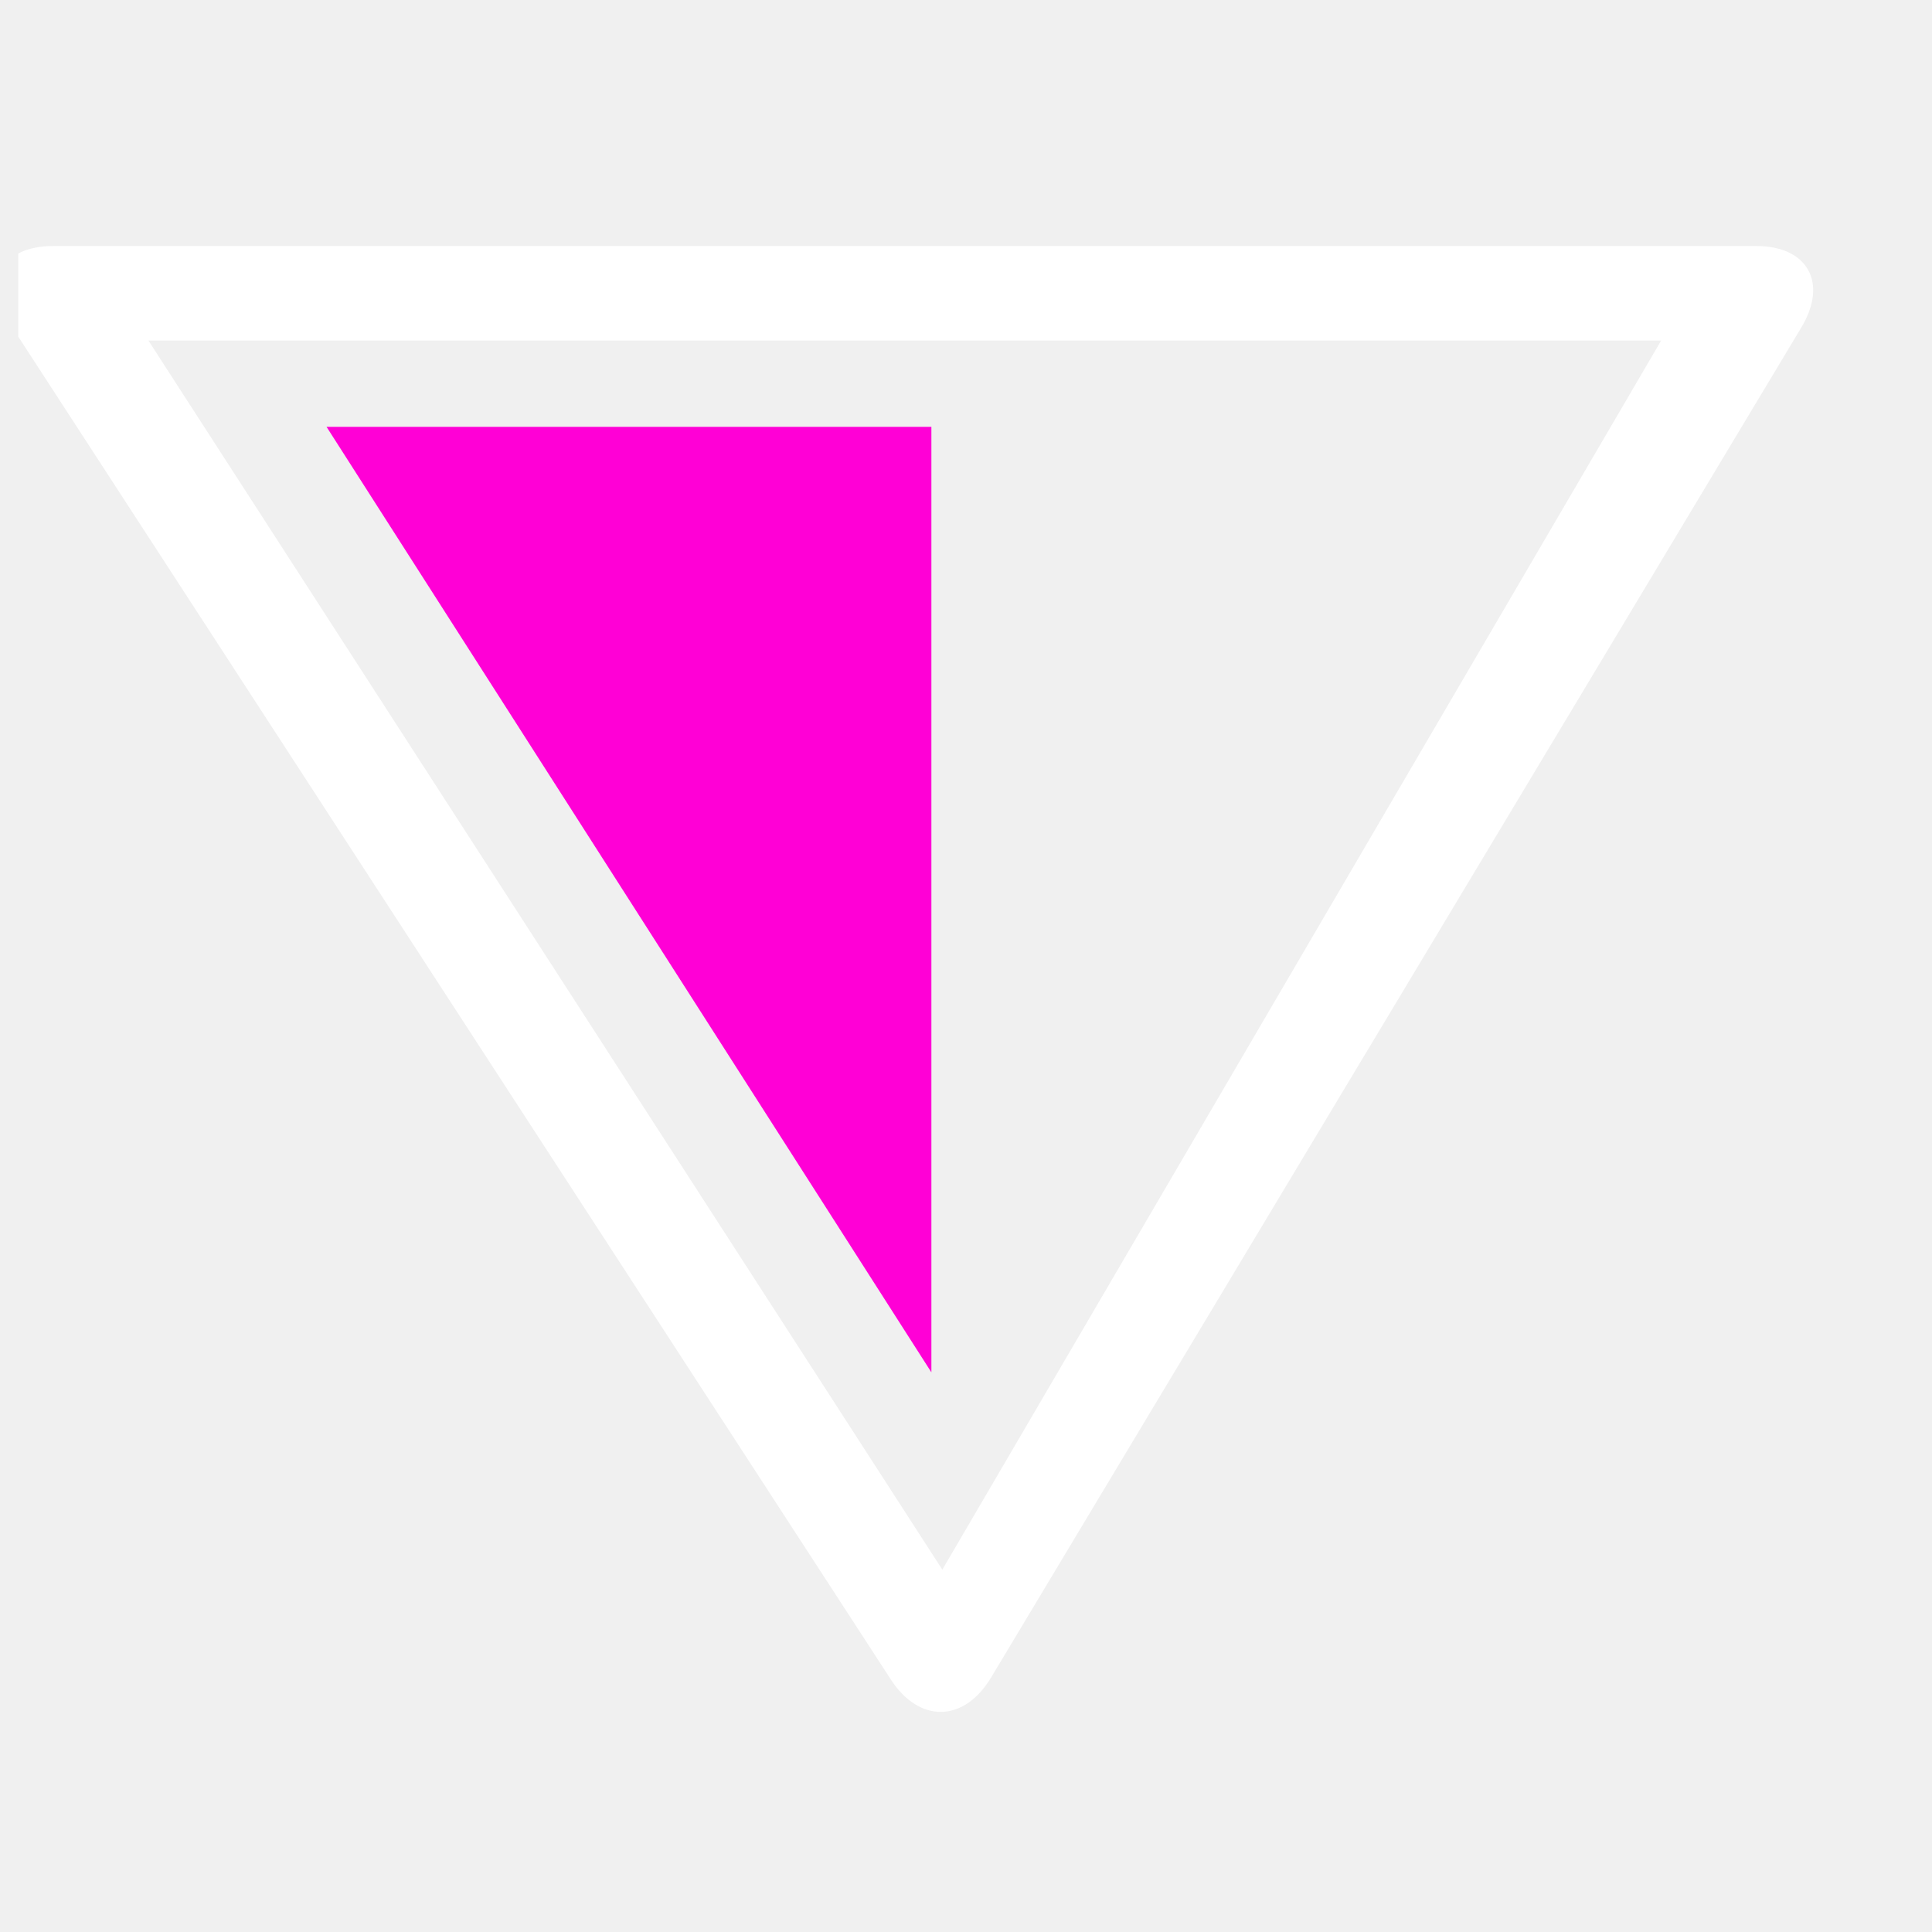
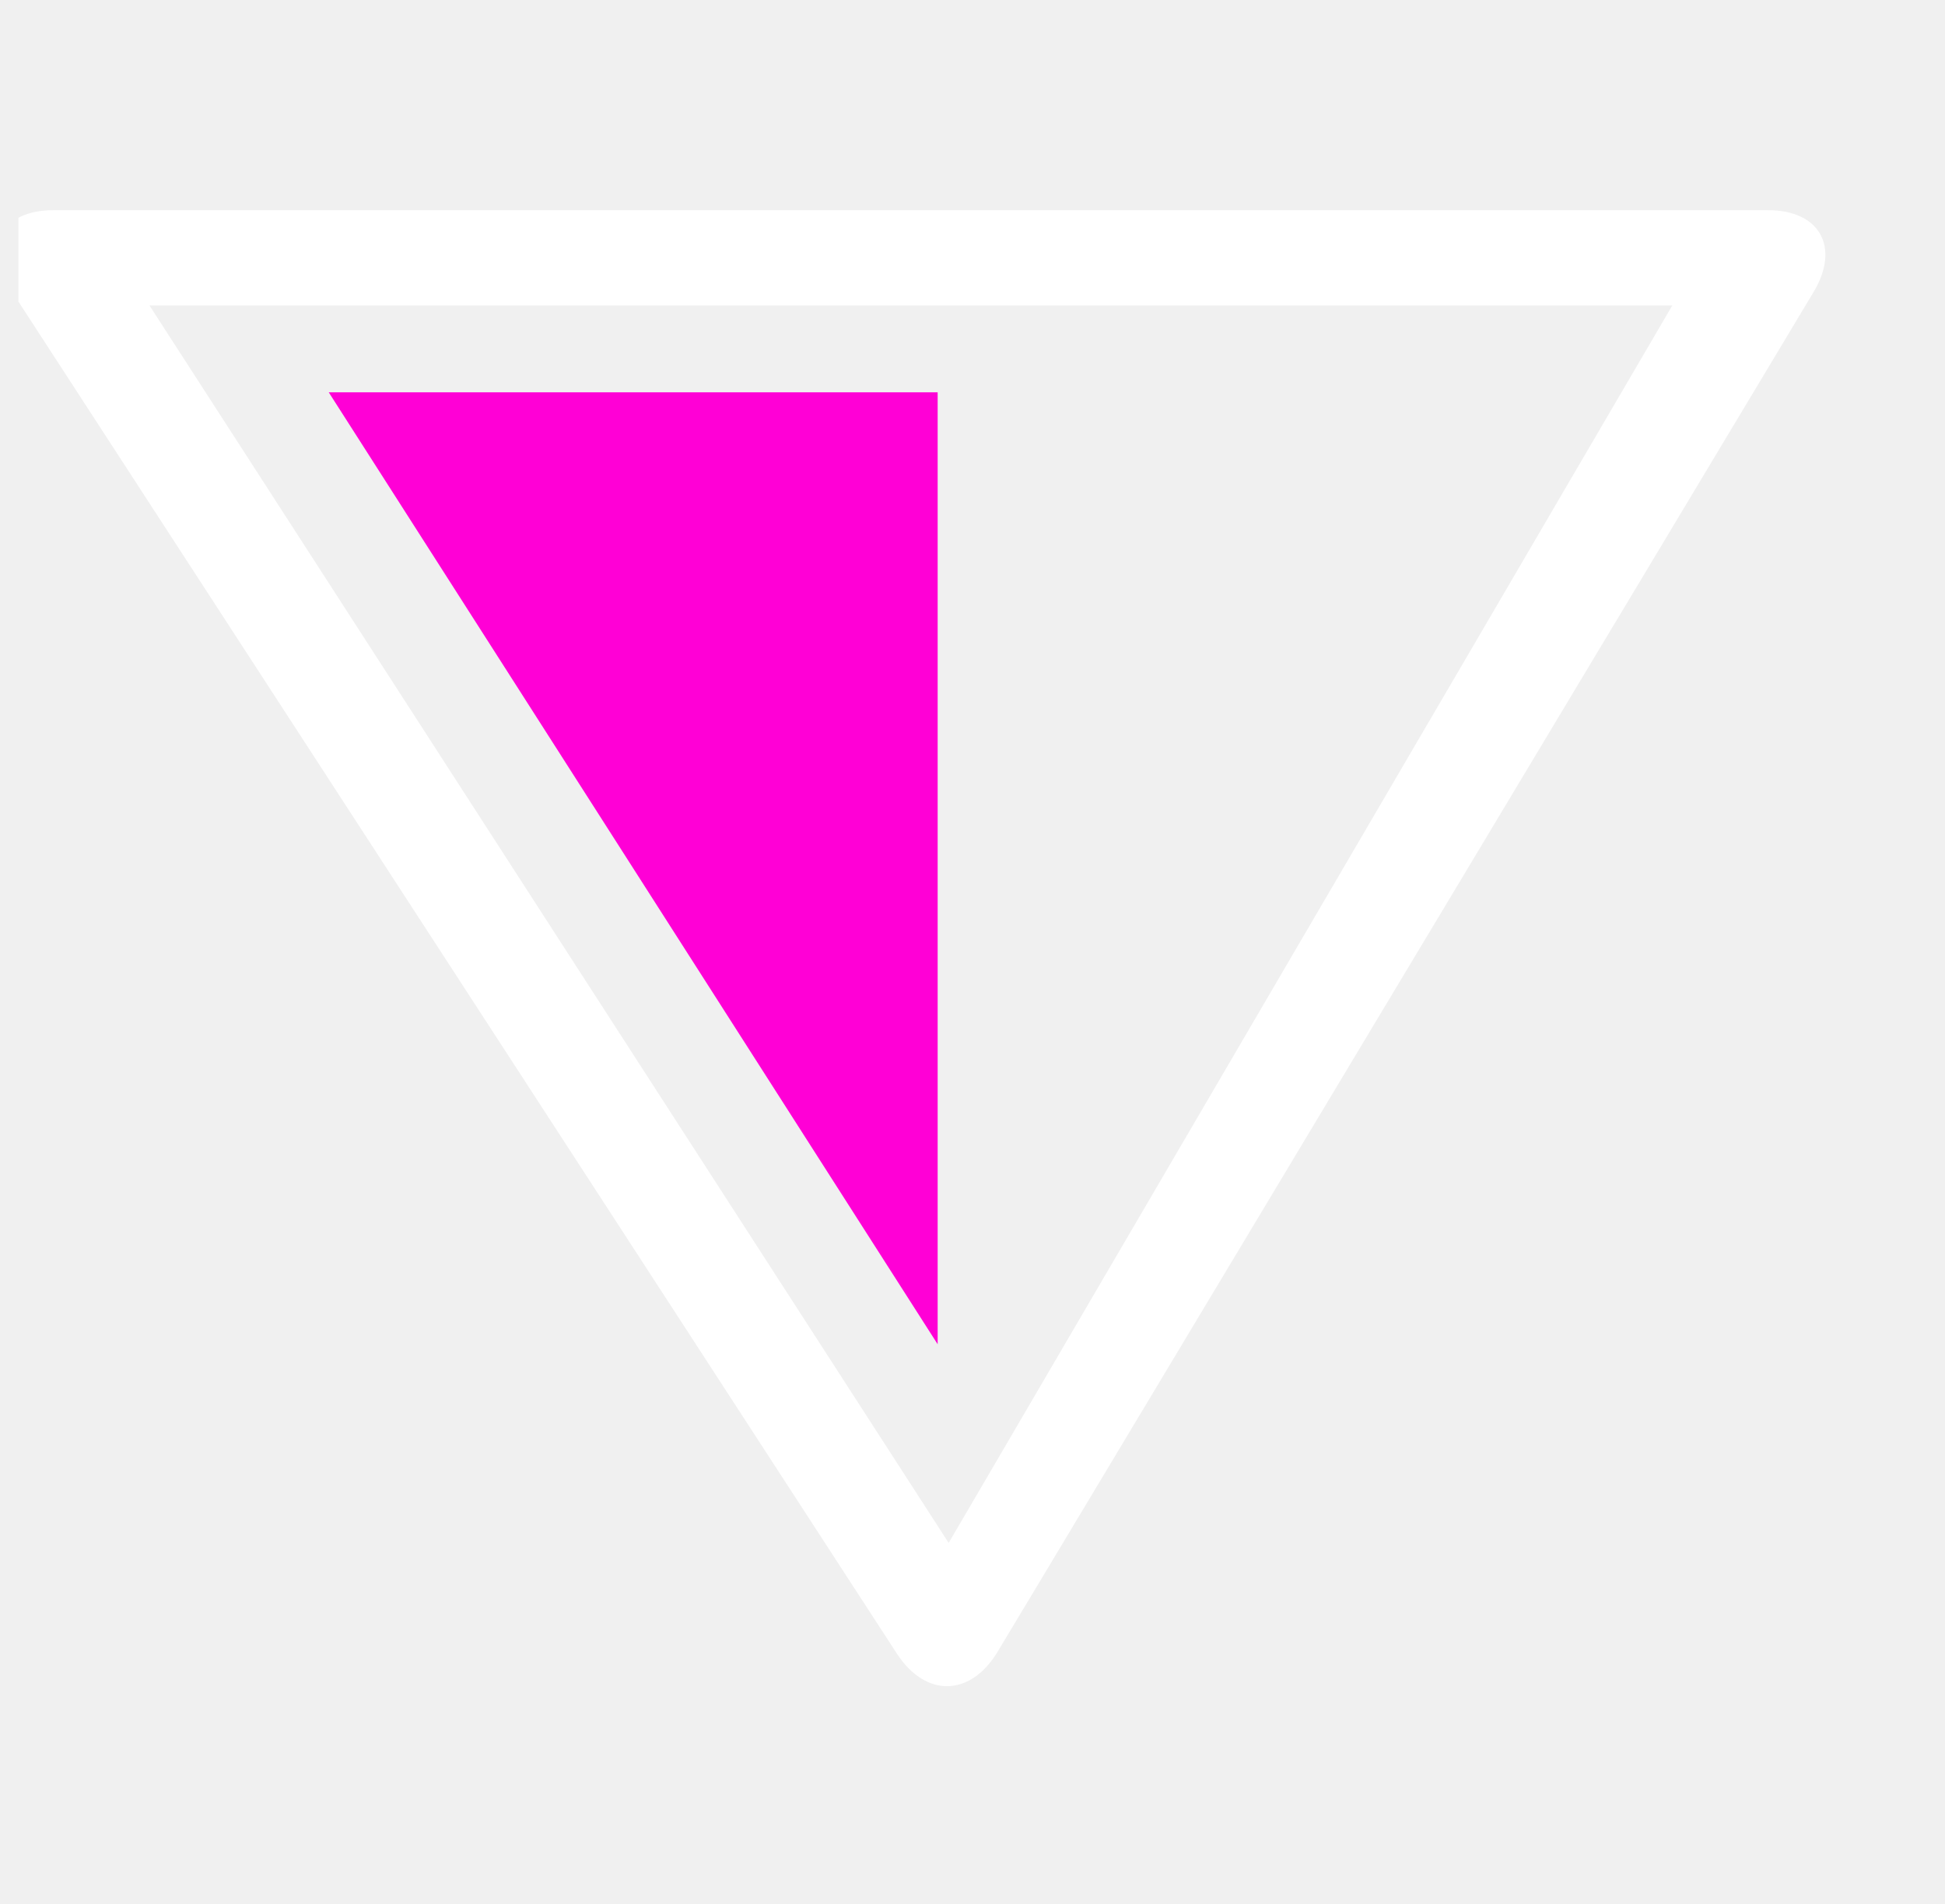
- <svg xmlns="http://www.w3.org/2000/svg" width="47" height="47" viewBox="0 0 47 47" fill="none">
-   <g clip-path="url(#clip0_1378_256)">
-     <path fill-rule="evenodd" clip-rule="evenodd" d="M21.672 40.858C22.364 41.922 23.449 41.911 24.112 40.806L43.823 7.963C44.479 6.87 43.964 5.985 42.73 5.985H1.292C0.032 5.985 -0.422 6.858 0.263 7.911L21.672 40.858ZM22.924 38.185L40.411 8.285H3.611L22.924 38.185Z" fill="white" />
-     <path fill-rule="evenodd" clip-rule="evenodd" d="M22.658 33.385V10.384H7.944L22.658 33.385Z" fill="#FF00D6" />
+ <svg xmlns="http://www.w3.org/2000/svg" width="47" height="46" viewBox="0 0 47 46" fill="none">
+   <g clip-path="url(#clip0_1949_554)">
+     <path fill-rule="evenodd" clip-rule="evenodd" d="M21.672 39.953C22.364 41.017 23.449 41.006 24.112 39.901L43.823 7.058C44.479 5.965 43.964 5.079 42.73 5.079H1.292C0.032 5.079 -0.422 5.953 0.263 7.006L21.672 39.953ZM22.924 37.279L40.411 7.379H3.611L22.924 37.279Z" fill="white" />
+     <path fill-rule="evenodd" clip-rule="evenodd" d="M22.658 32.479V9.479H7.944L22.658 32.479Z" fill="#FF00D6" />
  </g>
  <defs>
-     <clipPath id="clip0_1378_256">
-       <rect width="46" height="46" fill="white" transform="translate(0.444336 0.906982)" />
+     <clipPath id="clip0_1949_554">
+       <rect width="46" height="46" fill="white" transform="translate(0.444336 0.00170898)" />
    </clipPath>
  </defs>
</svg>
